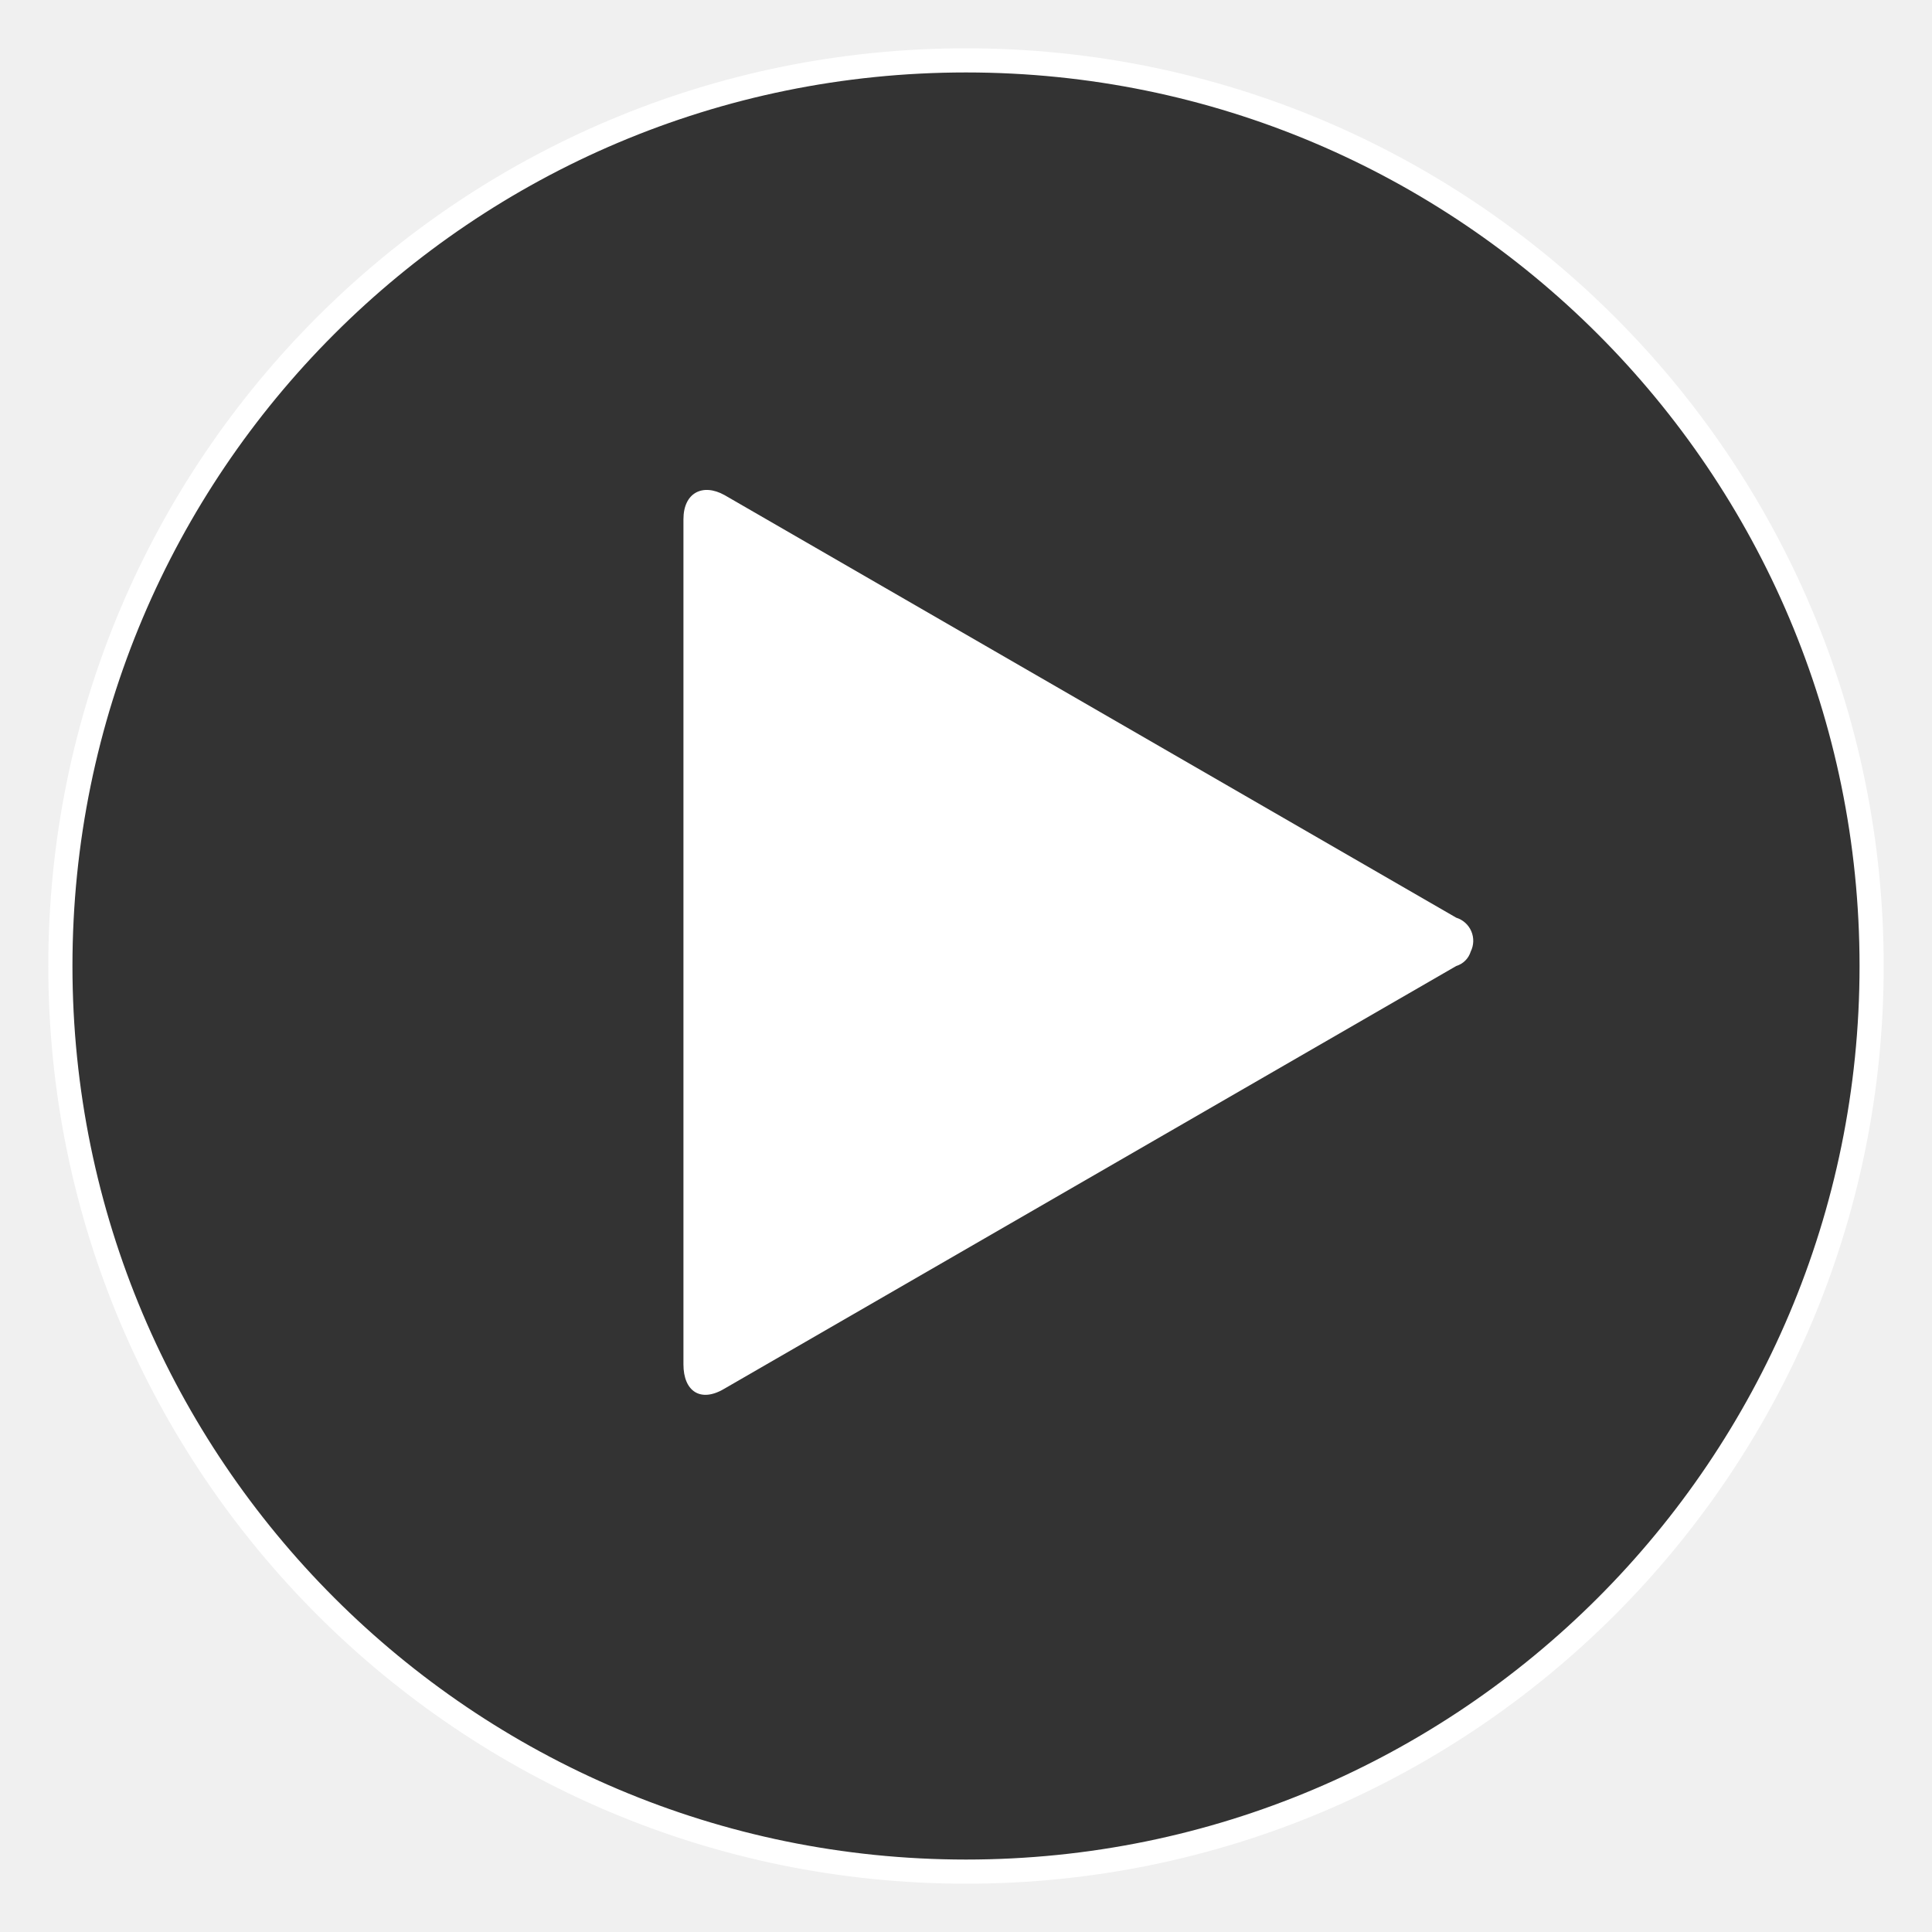
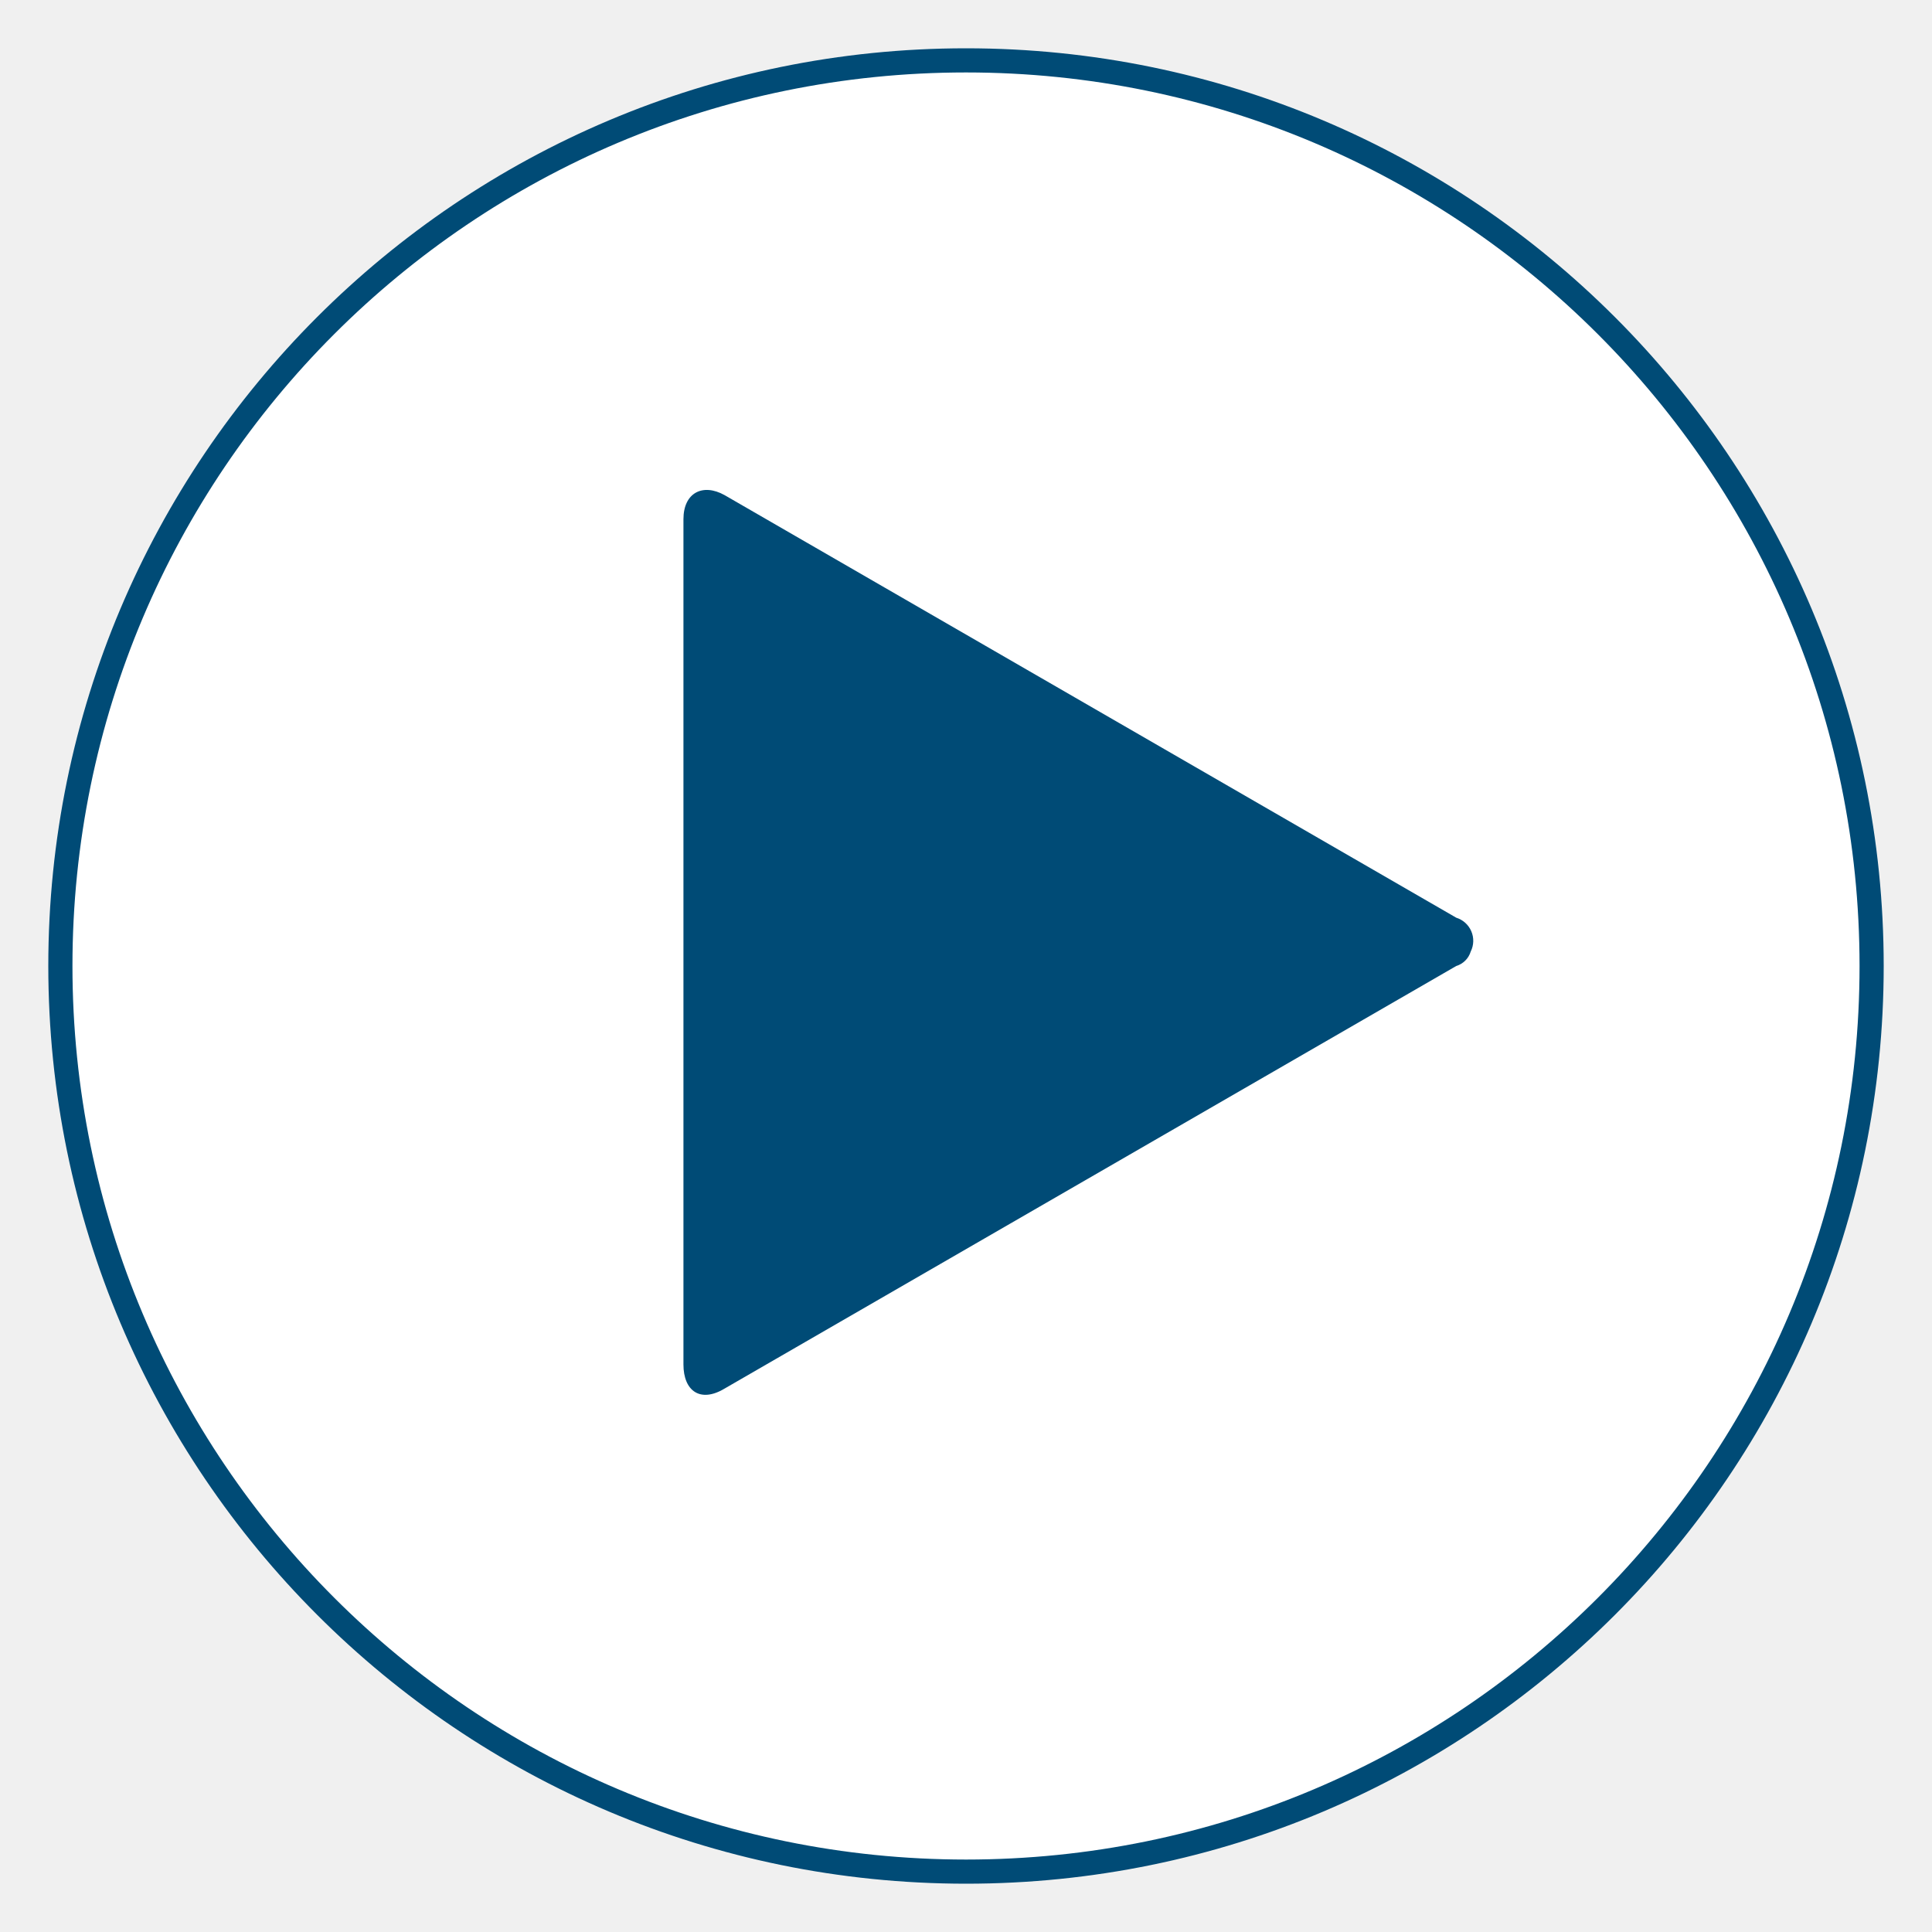
<svg xmlns="http://www.w3.org/2000/svg" width="80" height="80">
-   <path d="M2.5 40A37.5 37.5 0 1 1 40 77.5 37.51 37.51 0 0 1 2.5 40Z" fill="#333" stroke="#fff" />
-   <path d="M60.3 38a1 1 0 0 1 .6 1.4.9.9 0 0 1-.6.6L30 57.5c-1 .6-1.7.1-1.7-1v-35c0-1.1.8-1.5 1.7-1Z" fill="#fff" />
+   <path d="M2.5 40A37.5 37.5 0 1 1 40 77.5 37.51 37.51 0 0 1 2.5 40Z" fill="#fff" stroke="#004b76" />
+   <path d="M60.3 38a1 1 0 0 1 .6 1.4.9.9 0 0 1-.6.6L30 57.5c-1 .6-1.7.1-1.7-1v-35c0-1.1.8-1.5 1.7-1Z" fill="#004b76" />
</svg>
